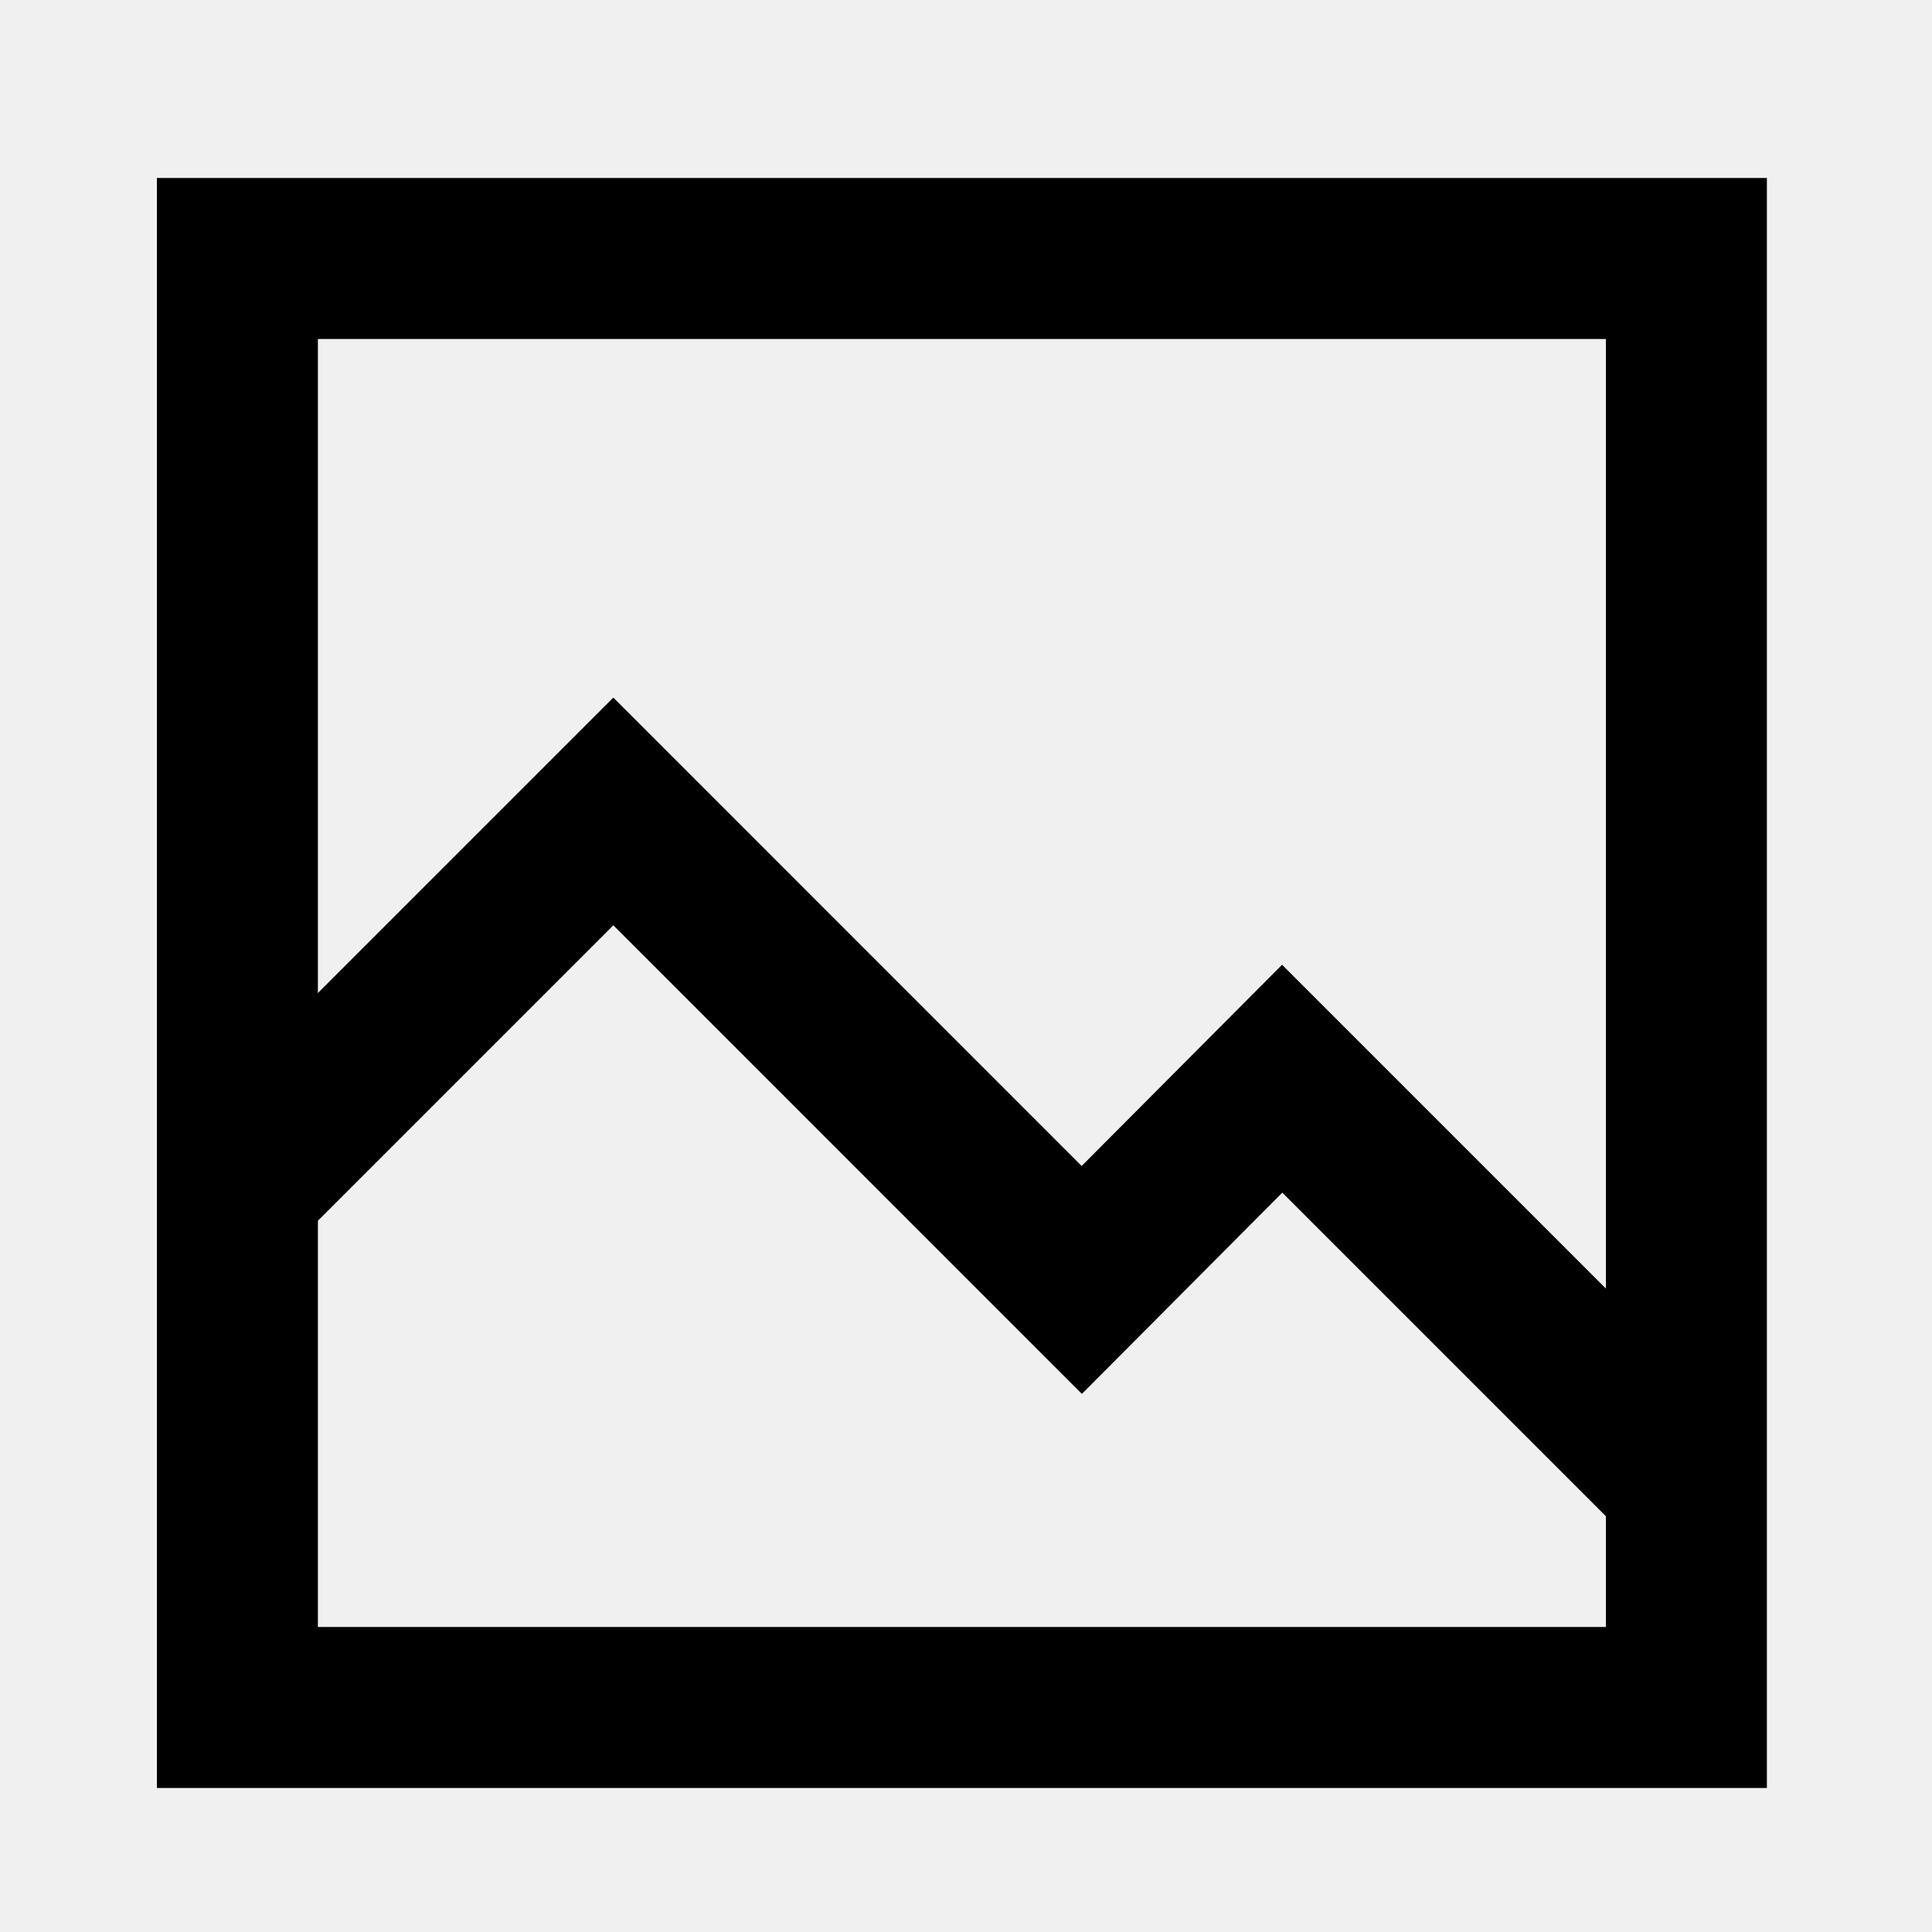
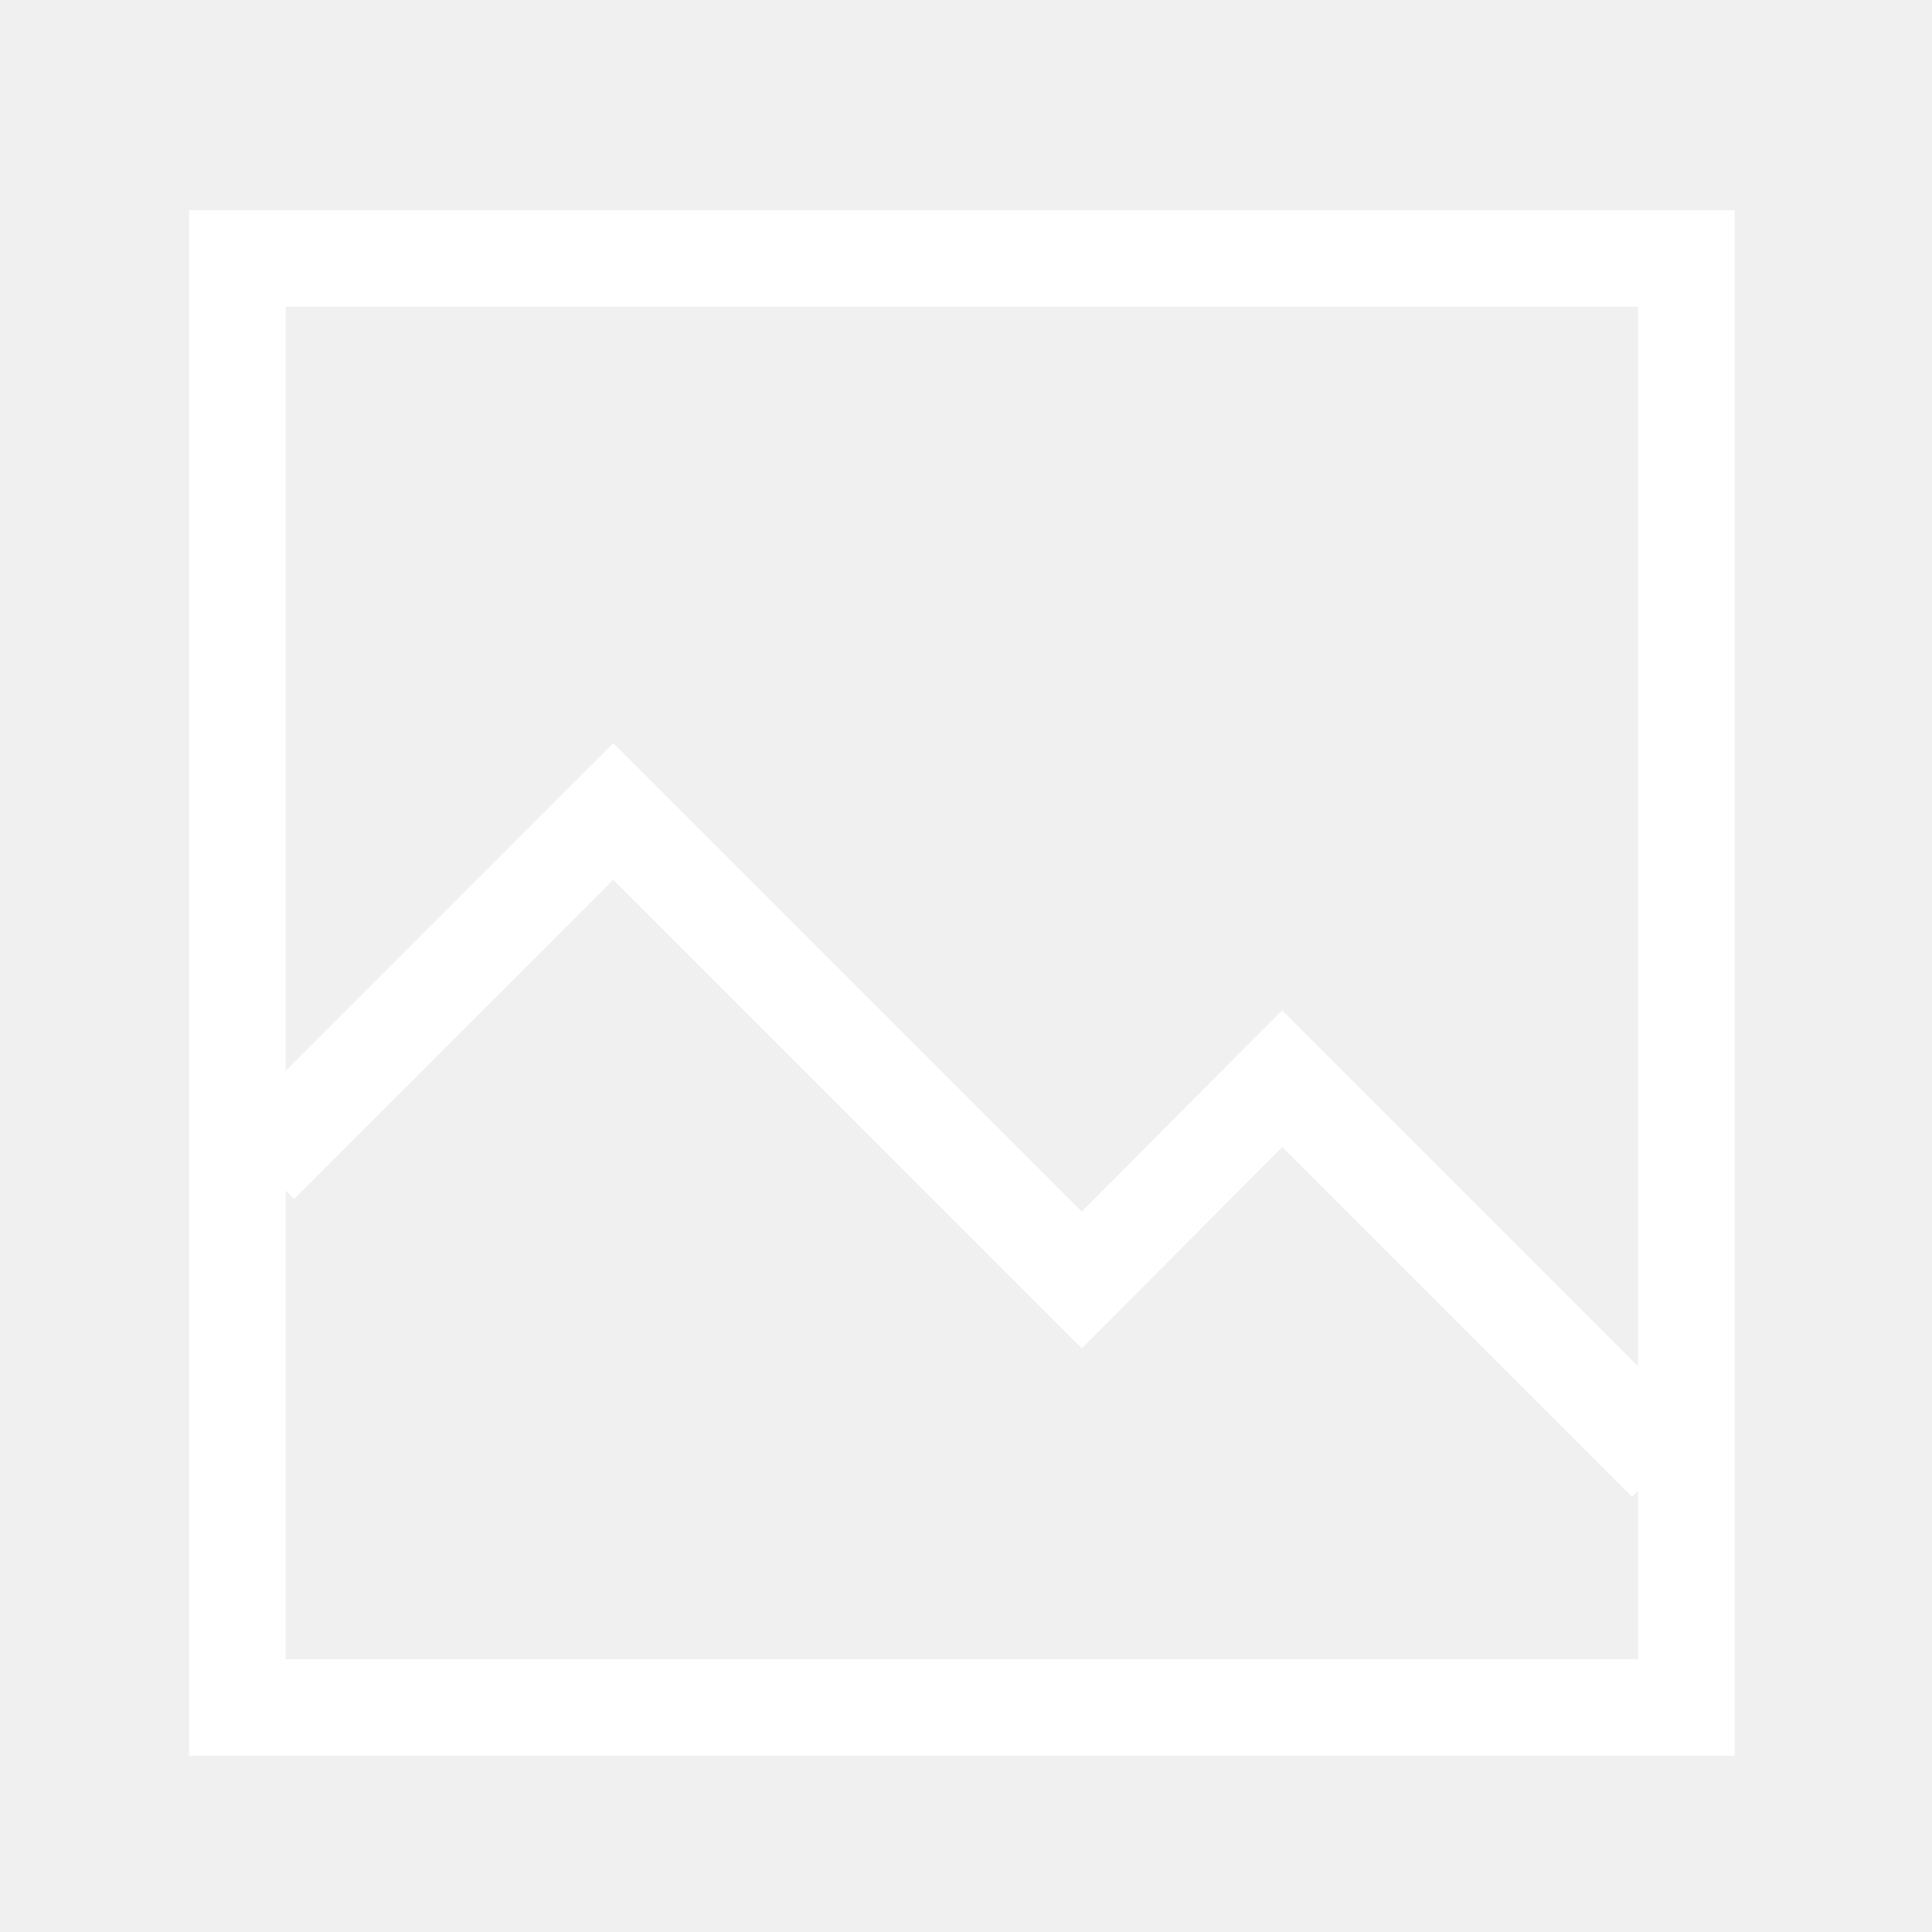
<svg xmlns="http://www.w3.org/2000/svg" width="24" height="24" viewBox="0 0 24 24" fill="none">
-   <path d="M20.949 3.211H2.949V21.211H20.949V3.211Z" stroke="black" stroke-width="2" stroke-miterlimit="10" />
-   <path d="M3.229 14.47L7.619 10.08L13.438 15.9L15.928 13.4L20.698 18.17" stroke="black" stroke-width="2" stroke-miterlimit="10" />
+   <path d="M20.949 3.211H2.949V21.211H20.949V3.211Z" stroke="#ffffff" stroke-width="1.2" stroke-miterlimit="10" />
+   <path d="M3.229 14.47L7.619 10.08L13.438 15.9L15.928 13.4L20.698 18.17" stroke="#ffffff" stroke-width="1.2" stroke-miterlimit="10" />
</svg>
